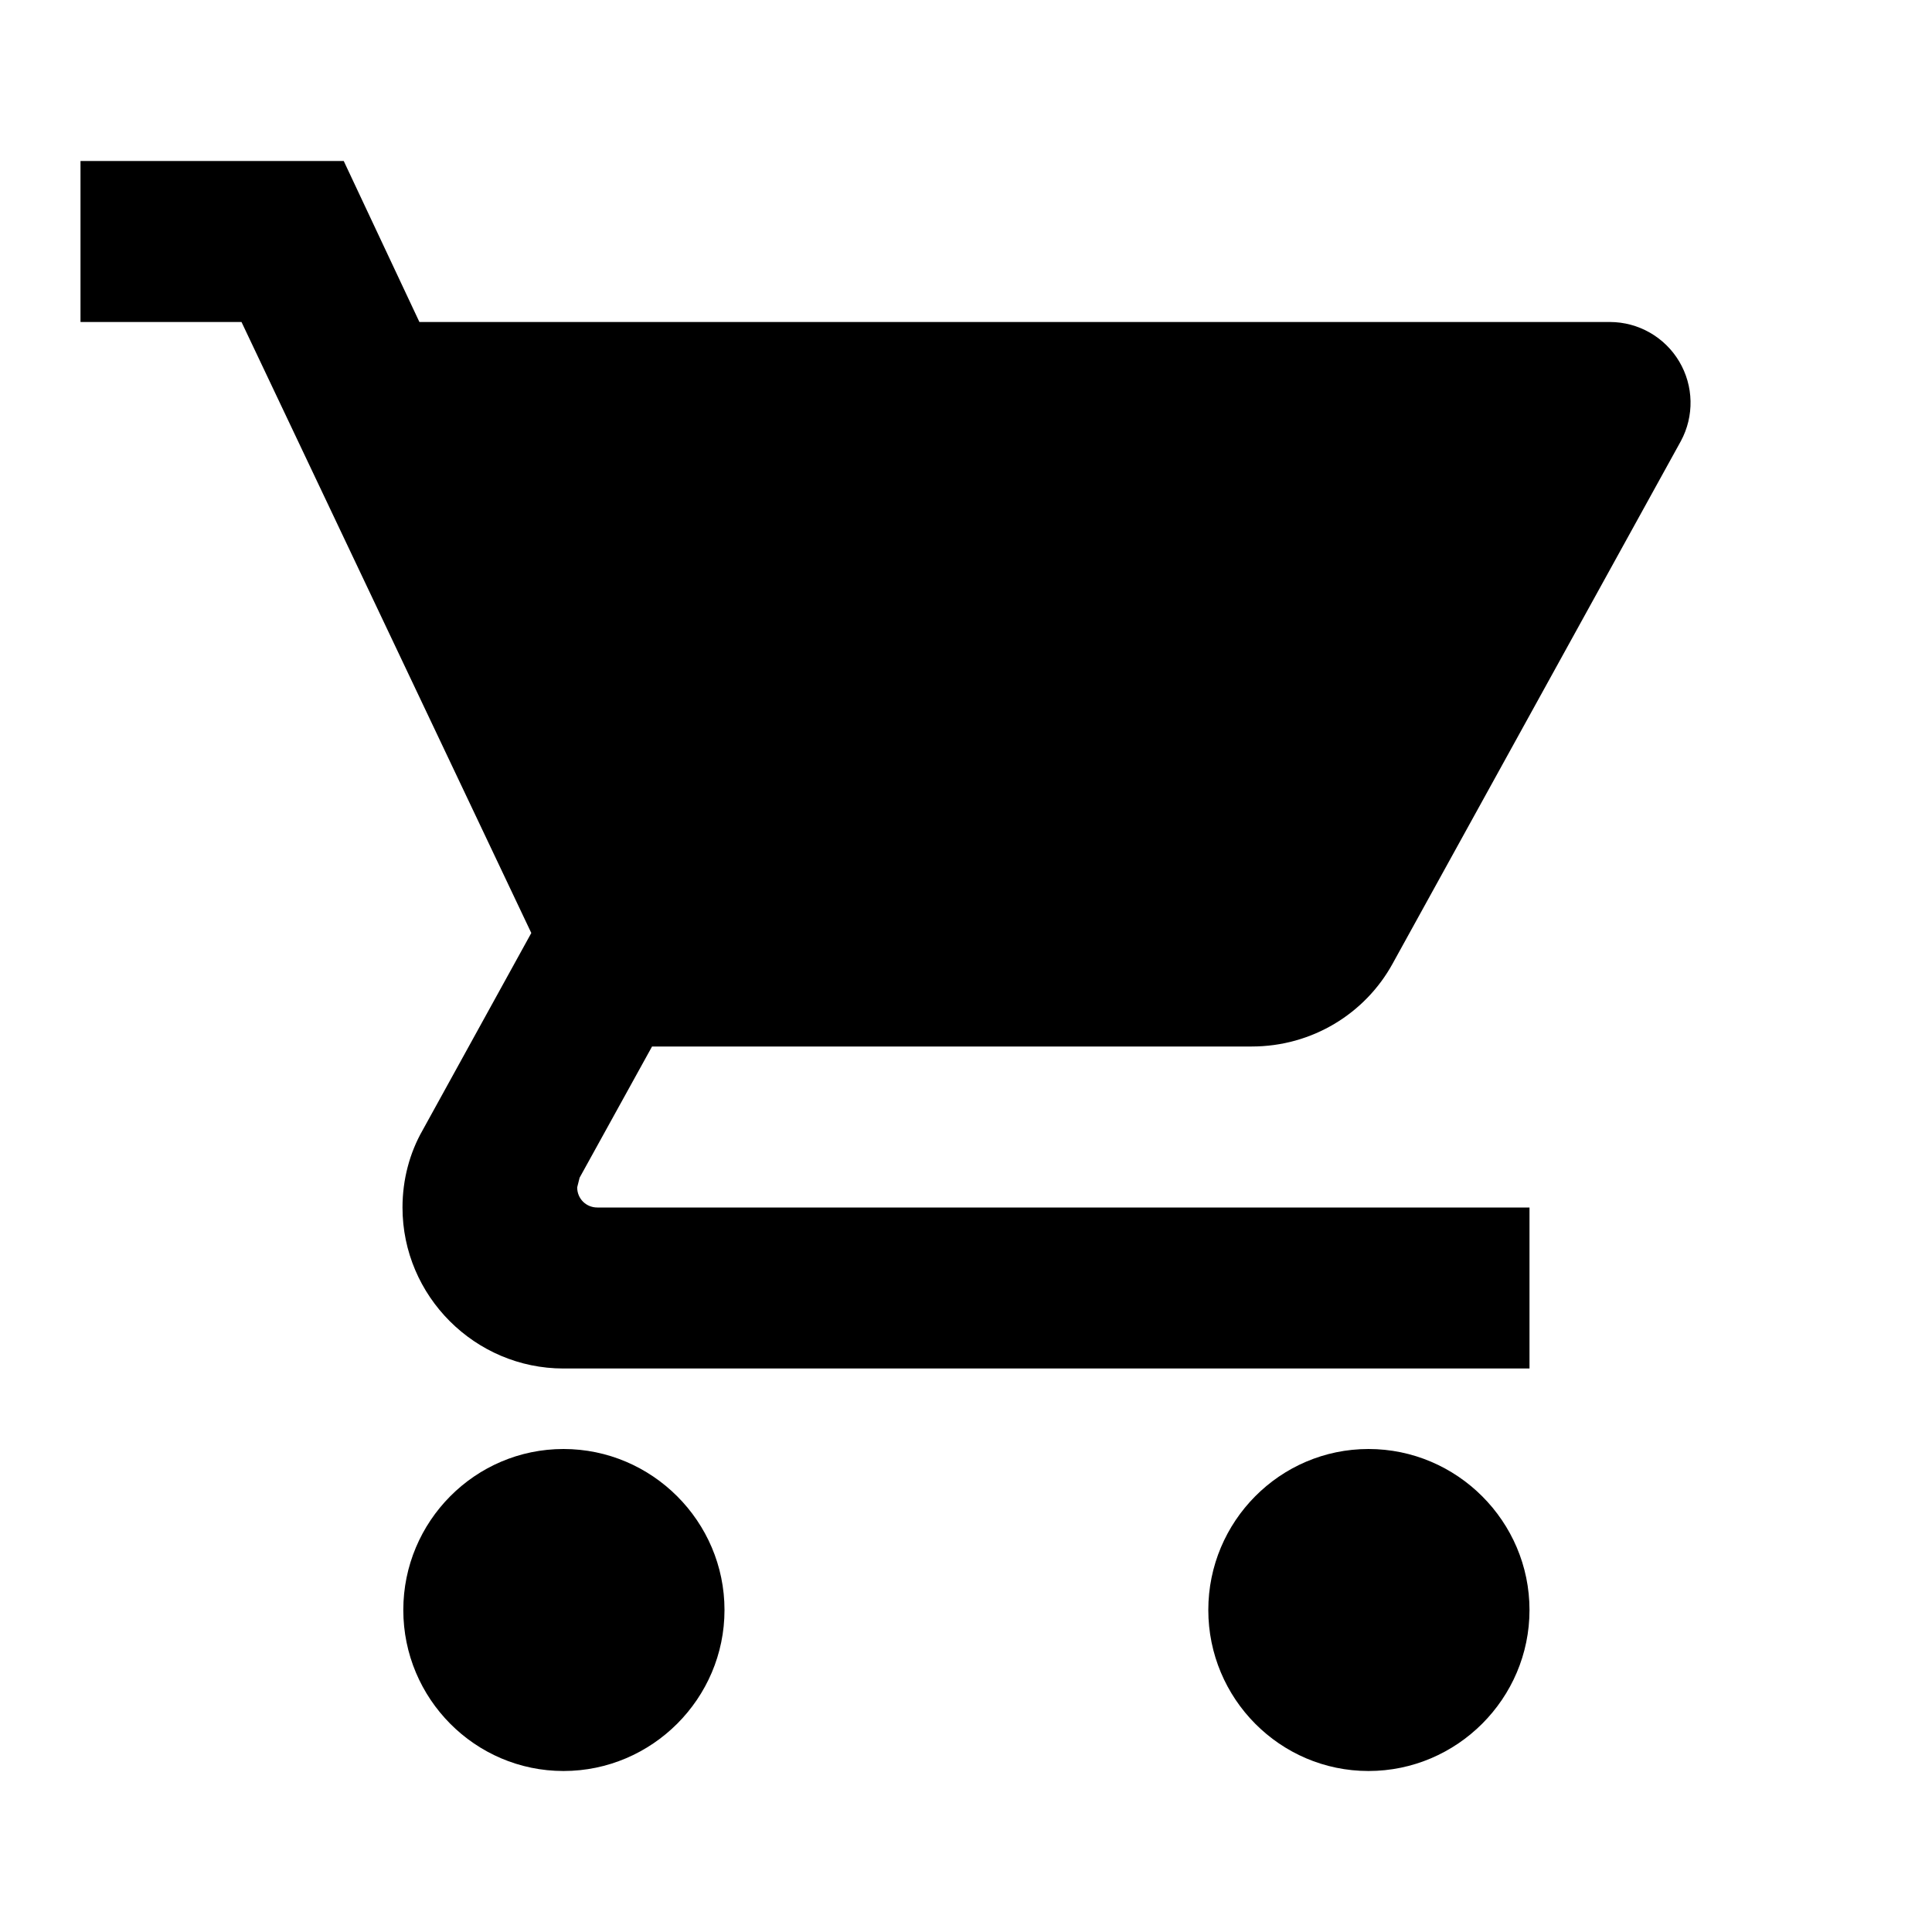
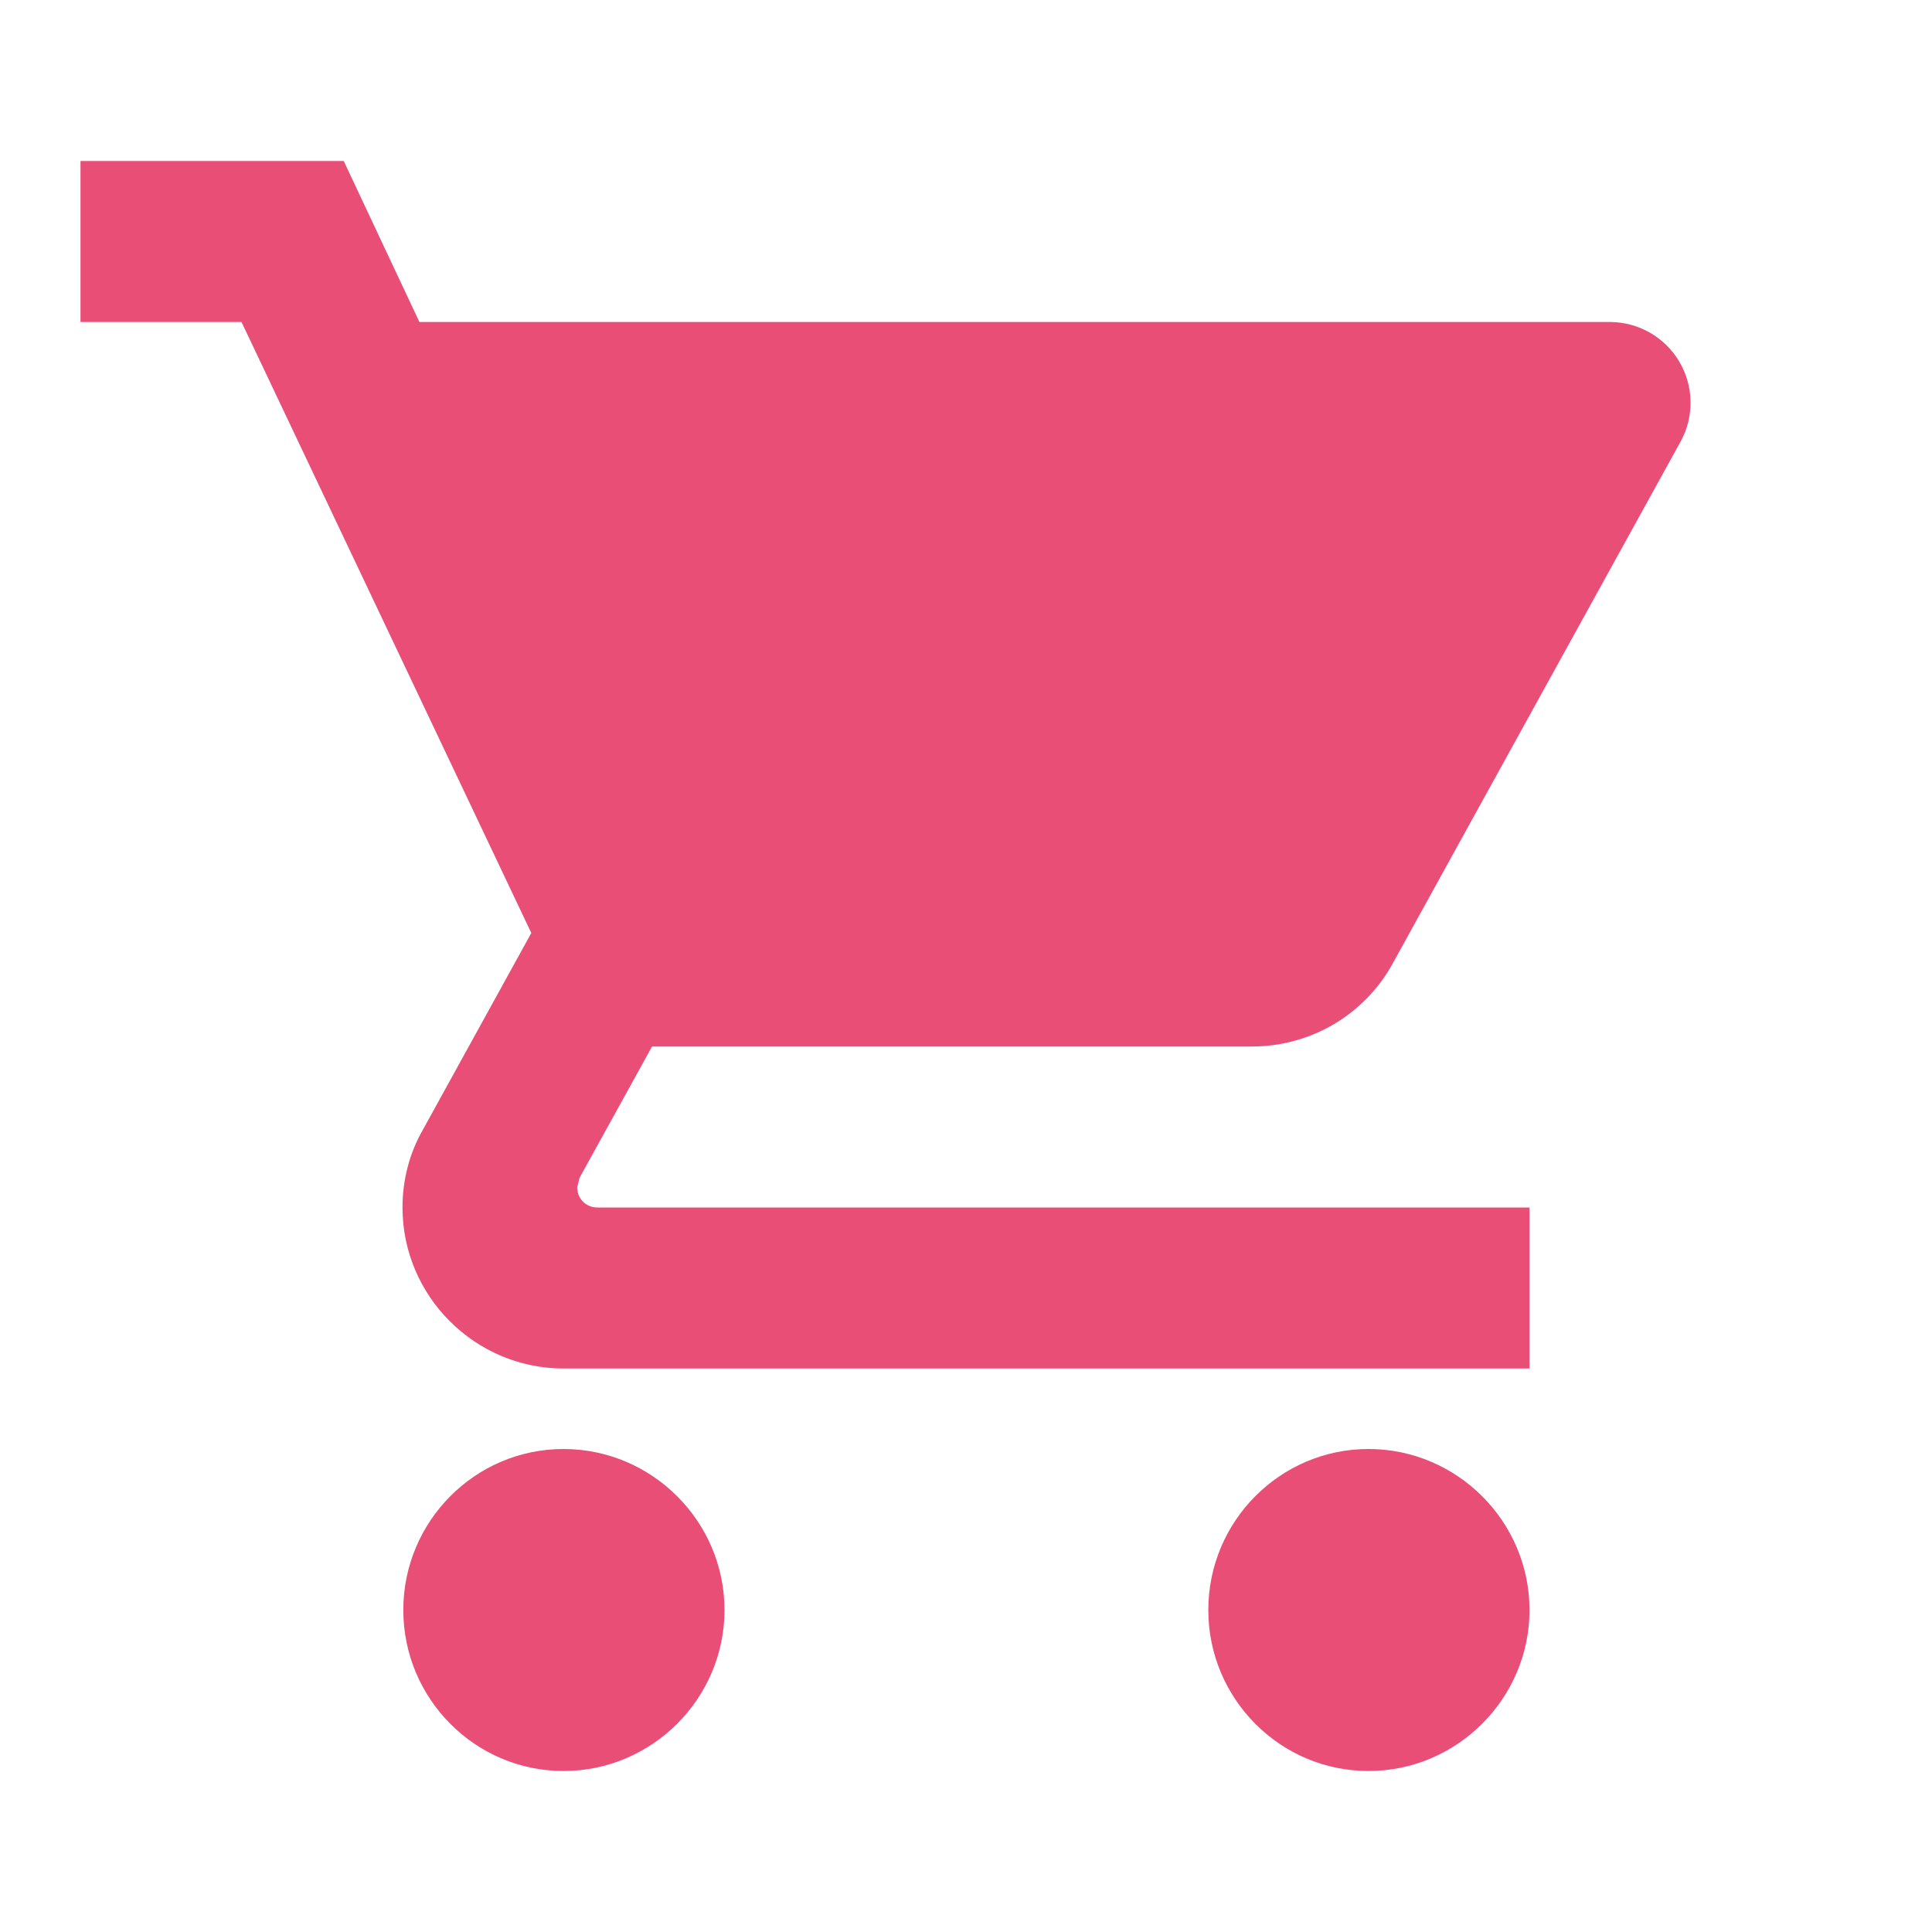
<svg xmlns="http://www.w3.org/2000/svg" version="1.1" id="Layer_1" focusable="false" x="0px" y="0px" viewBox="0 0 24 24" style="enable-background:new 0 0 24 24;" xml:space="preserve">
-   <path d="M7 18c-1.1 0-1.99.9-1.99 2S5.9 22 7 22s2-.9 2-2-.9-2-2-2zM1 2v2h2l3.6 7.59-1.35 2.45c-.16.28-.25.61-.25.96 0 1.1.9 2 2 2h12v-2H7.42c-.14 0-.25-.11-.25-.25l.03-.12.9-1.63h7.45c.75 0 1.41-.41 1.75-1.03l3.58-6.49A1.003 1.003 0 0 0 20 4H5.21l-.94-2H1zm16 16c-1.1 0-1.99.9-1.99 2s.89 2 1.99 2 2-.9 2-2-.9-2-2-2z" />
+   <path d="M7 18c-1.1 0-1.99.9-1.99 2S5.9 22 7 22s2-.9 2-2-.9-2-2-2zM1 2v2h2l3.6 7.59-1.35 2.45c-.16.28-.25.61-.25.96 0 1.1.9 2 2 2h12v-2H7.42c-.14 0-.25-.11-.25-.25l.03-.12.9-1.63h7.45c.75 0 1.41-.41 1.75-1.03l3.58-6.49A1.003 1.003 0 0 0 20 4H5.21l-.94-2H1zm16 16c-1.1 0-1.99.9-1.99 2s.89 2 1.99 2 2-.9 2-2-.9-2-2-2z" fill="#E94E77" />
</svg>
